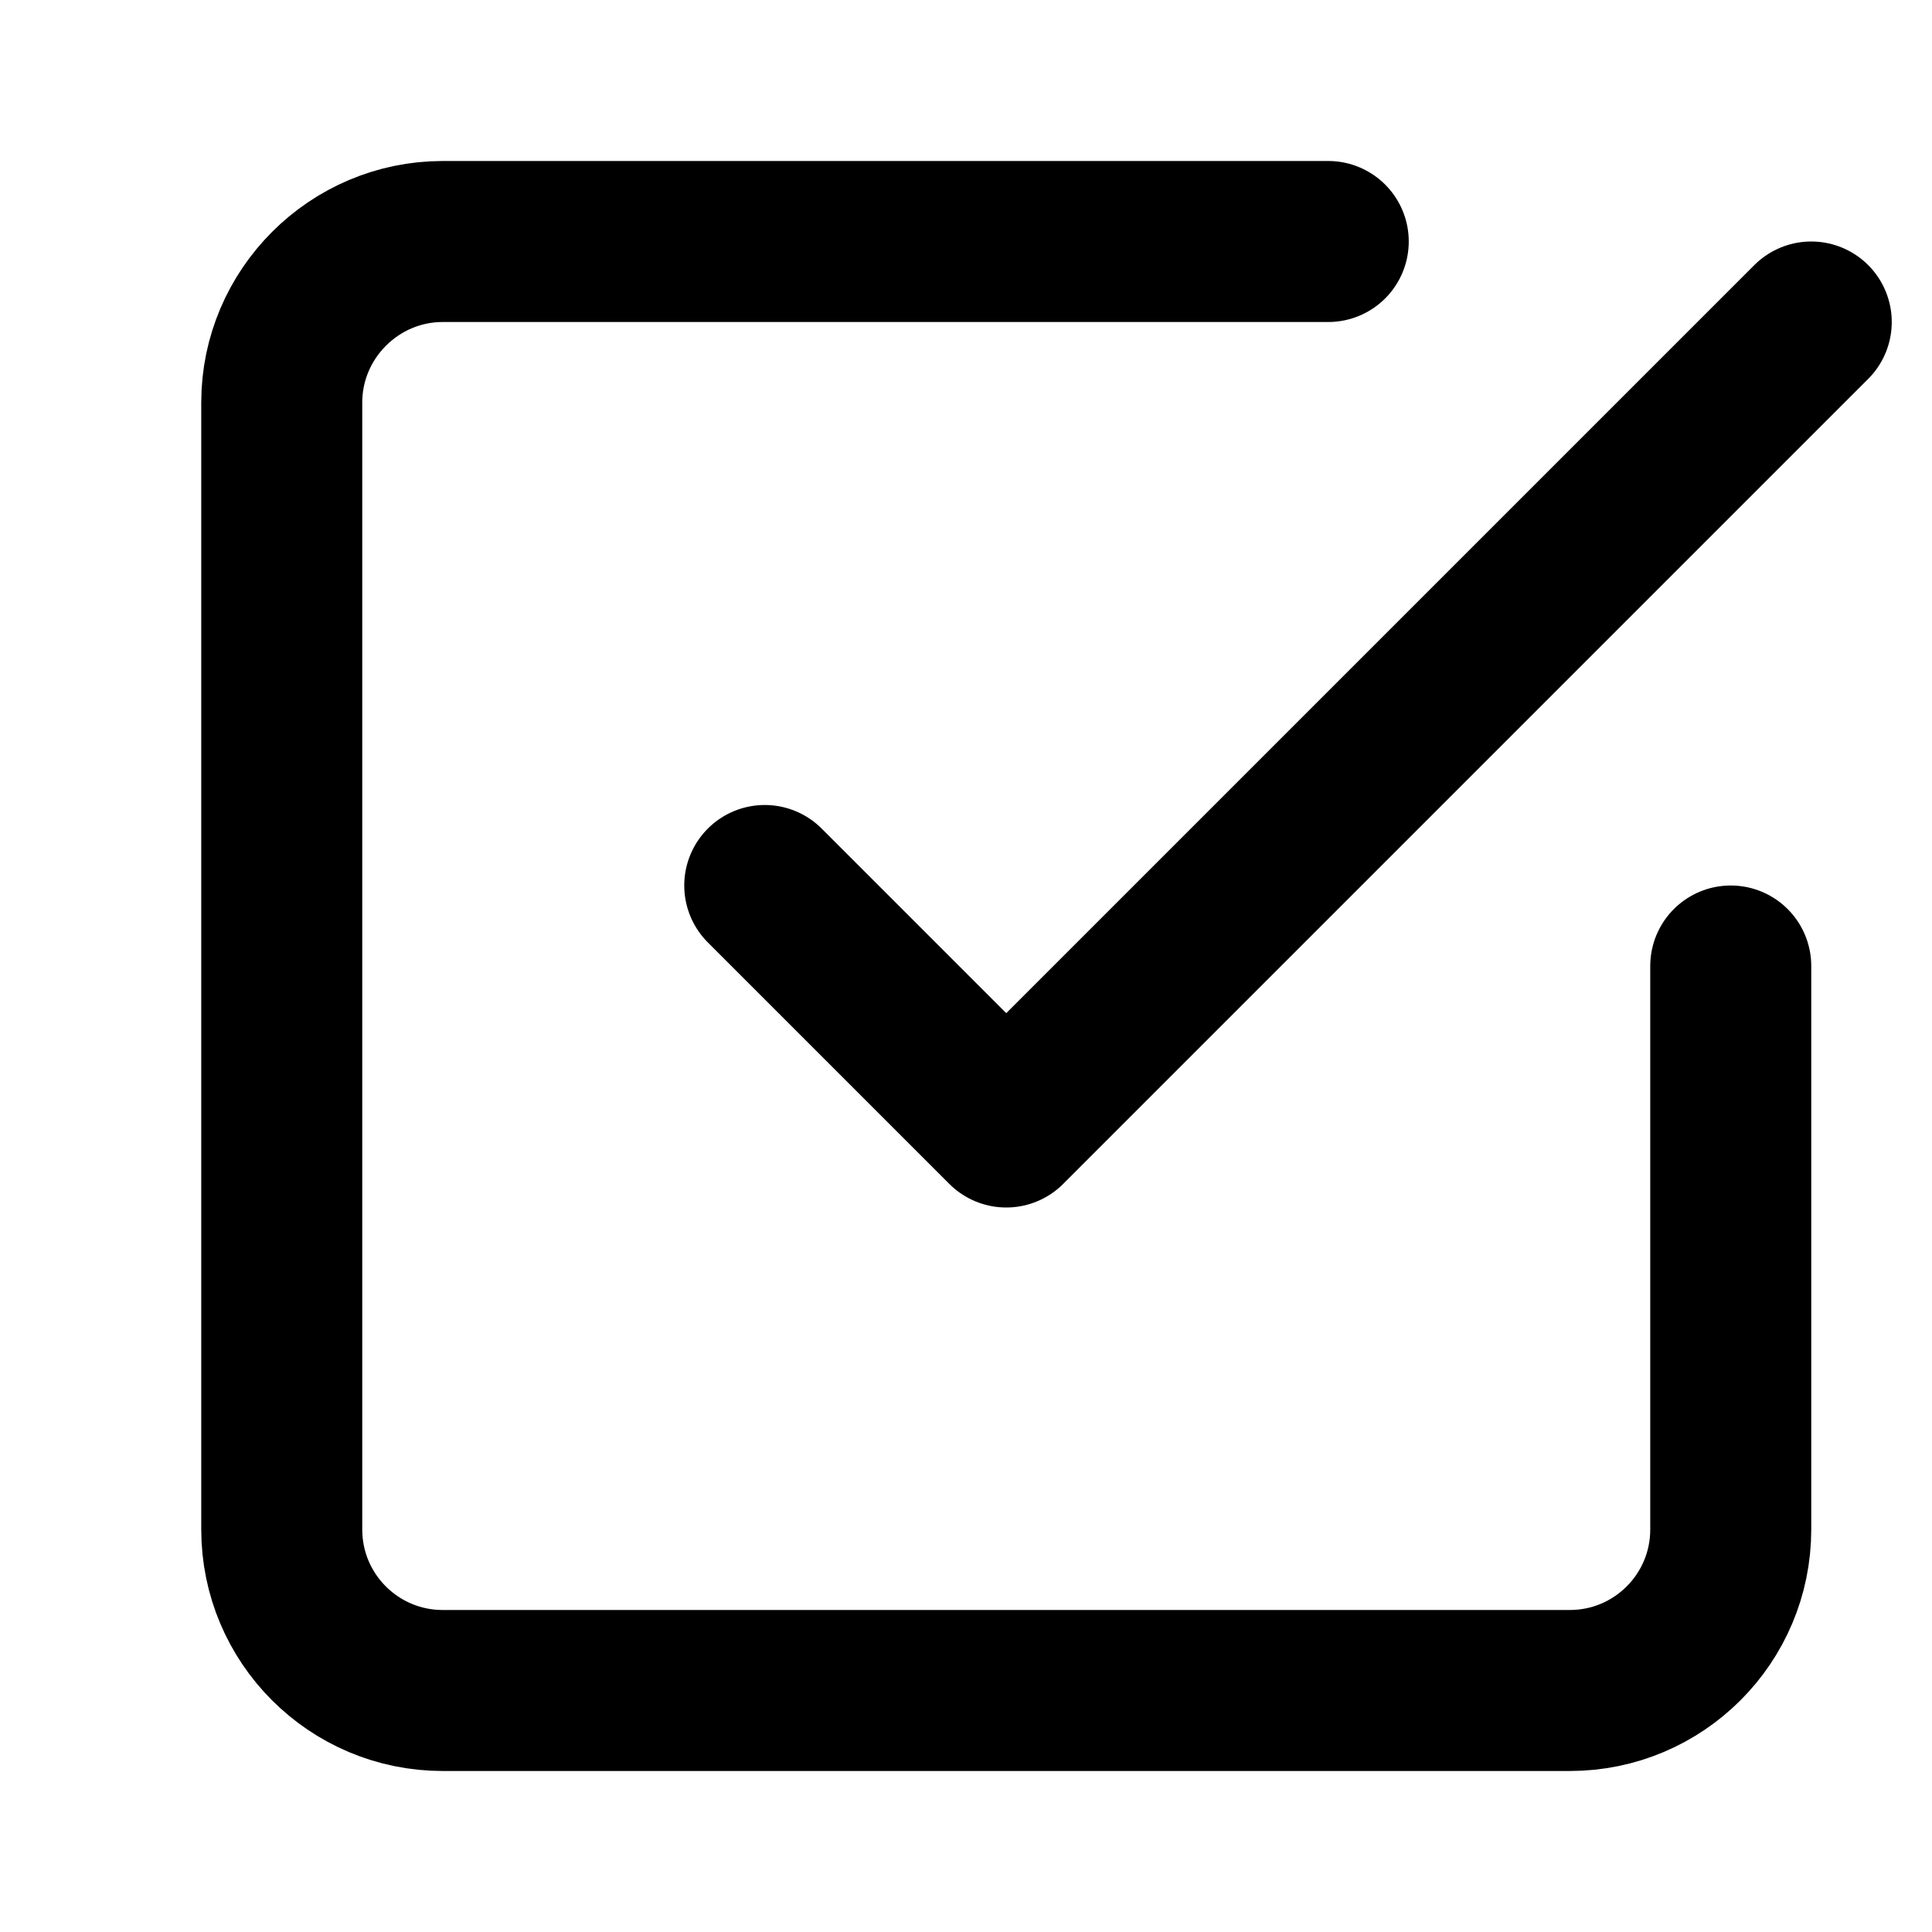
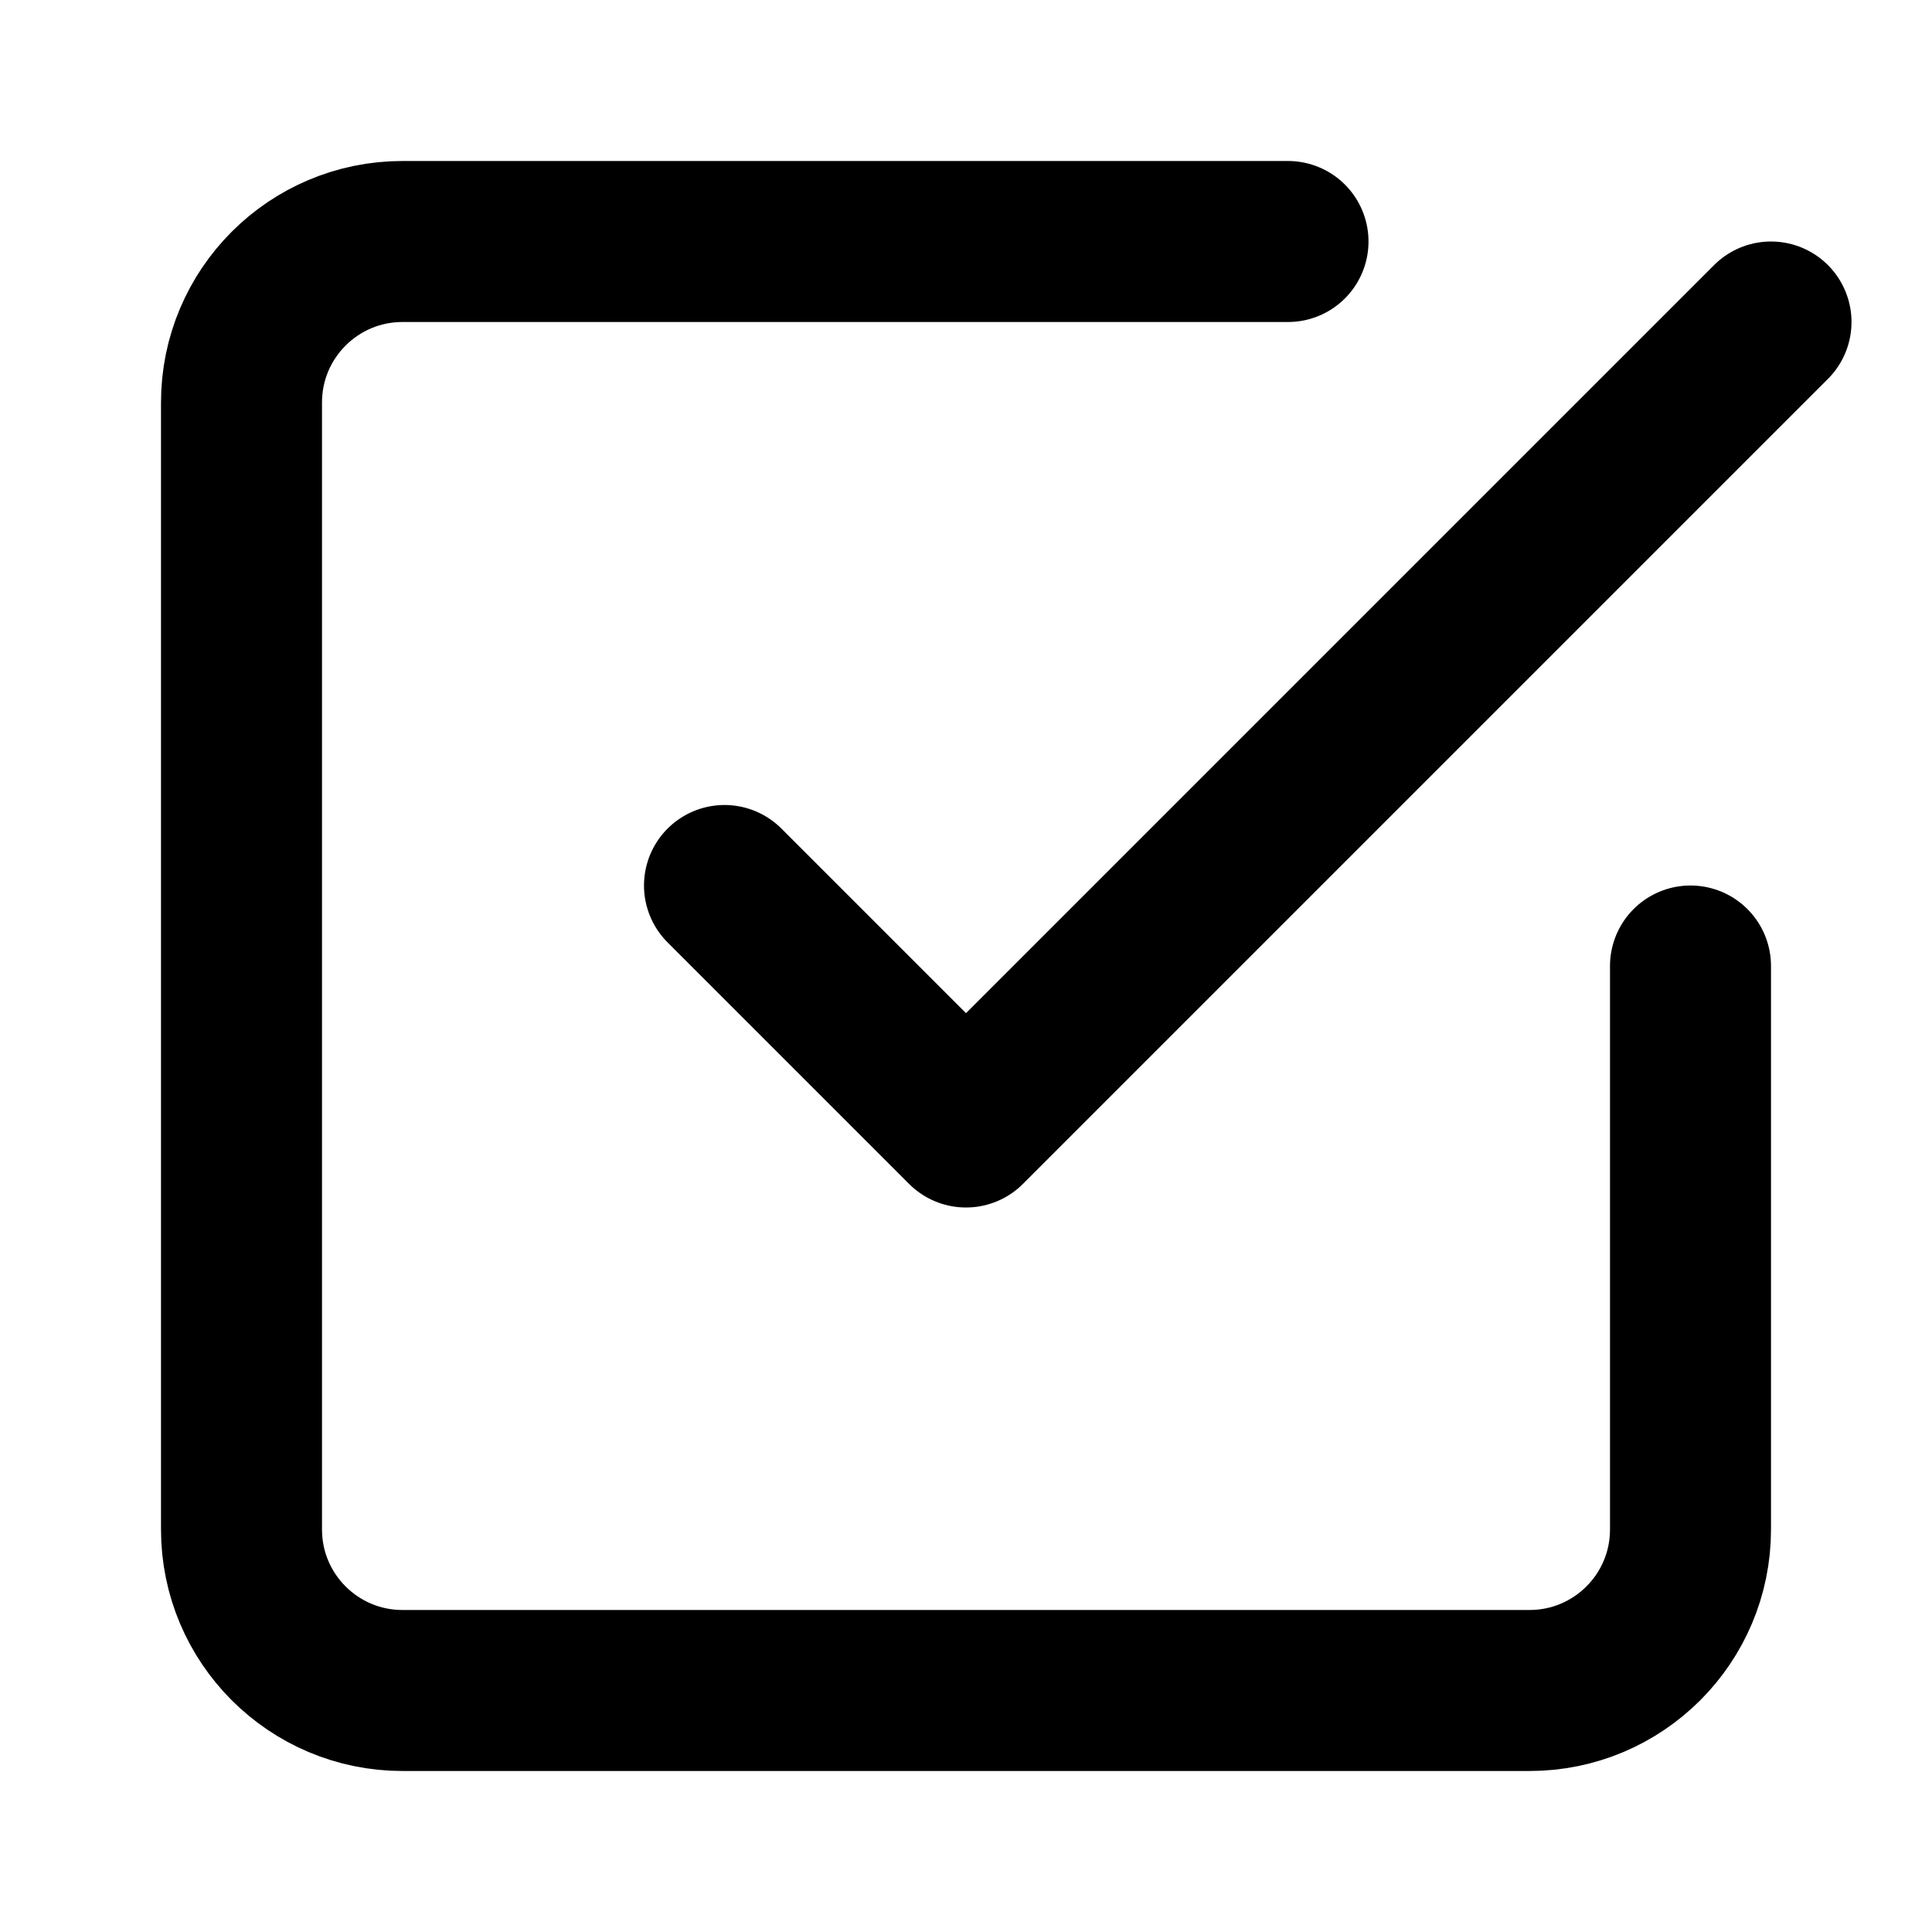
<svg xmlns="http://www.w3.org/2000/svg" width="24" height="24" viewBox="0 0 24 24" fill="none" stroke="currentColor" stroke-linecap="round" stroke-linejoin="round" stroke-width="2">
-   <path d="m9.5 11 3 3 10-10" />
-   <path d="M21.5 12v7a2 2 0 0 1-2 2h-14a2 2 0 0 1-2-2V5c0-1.1.9-2 2-2h11" />
+   <path d="m9 11 3 3L22 4" />
+   <path d="M21 12v7a2 2 0 0 1-2 2H5a2 2 0 0 1-2-2V5a2 2 0 0 1 2-2h11" />
</svg>
